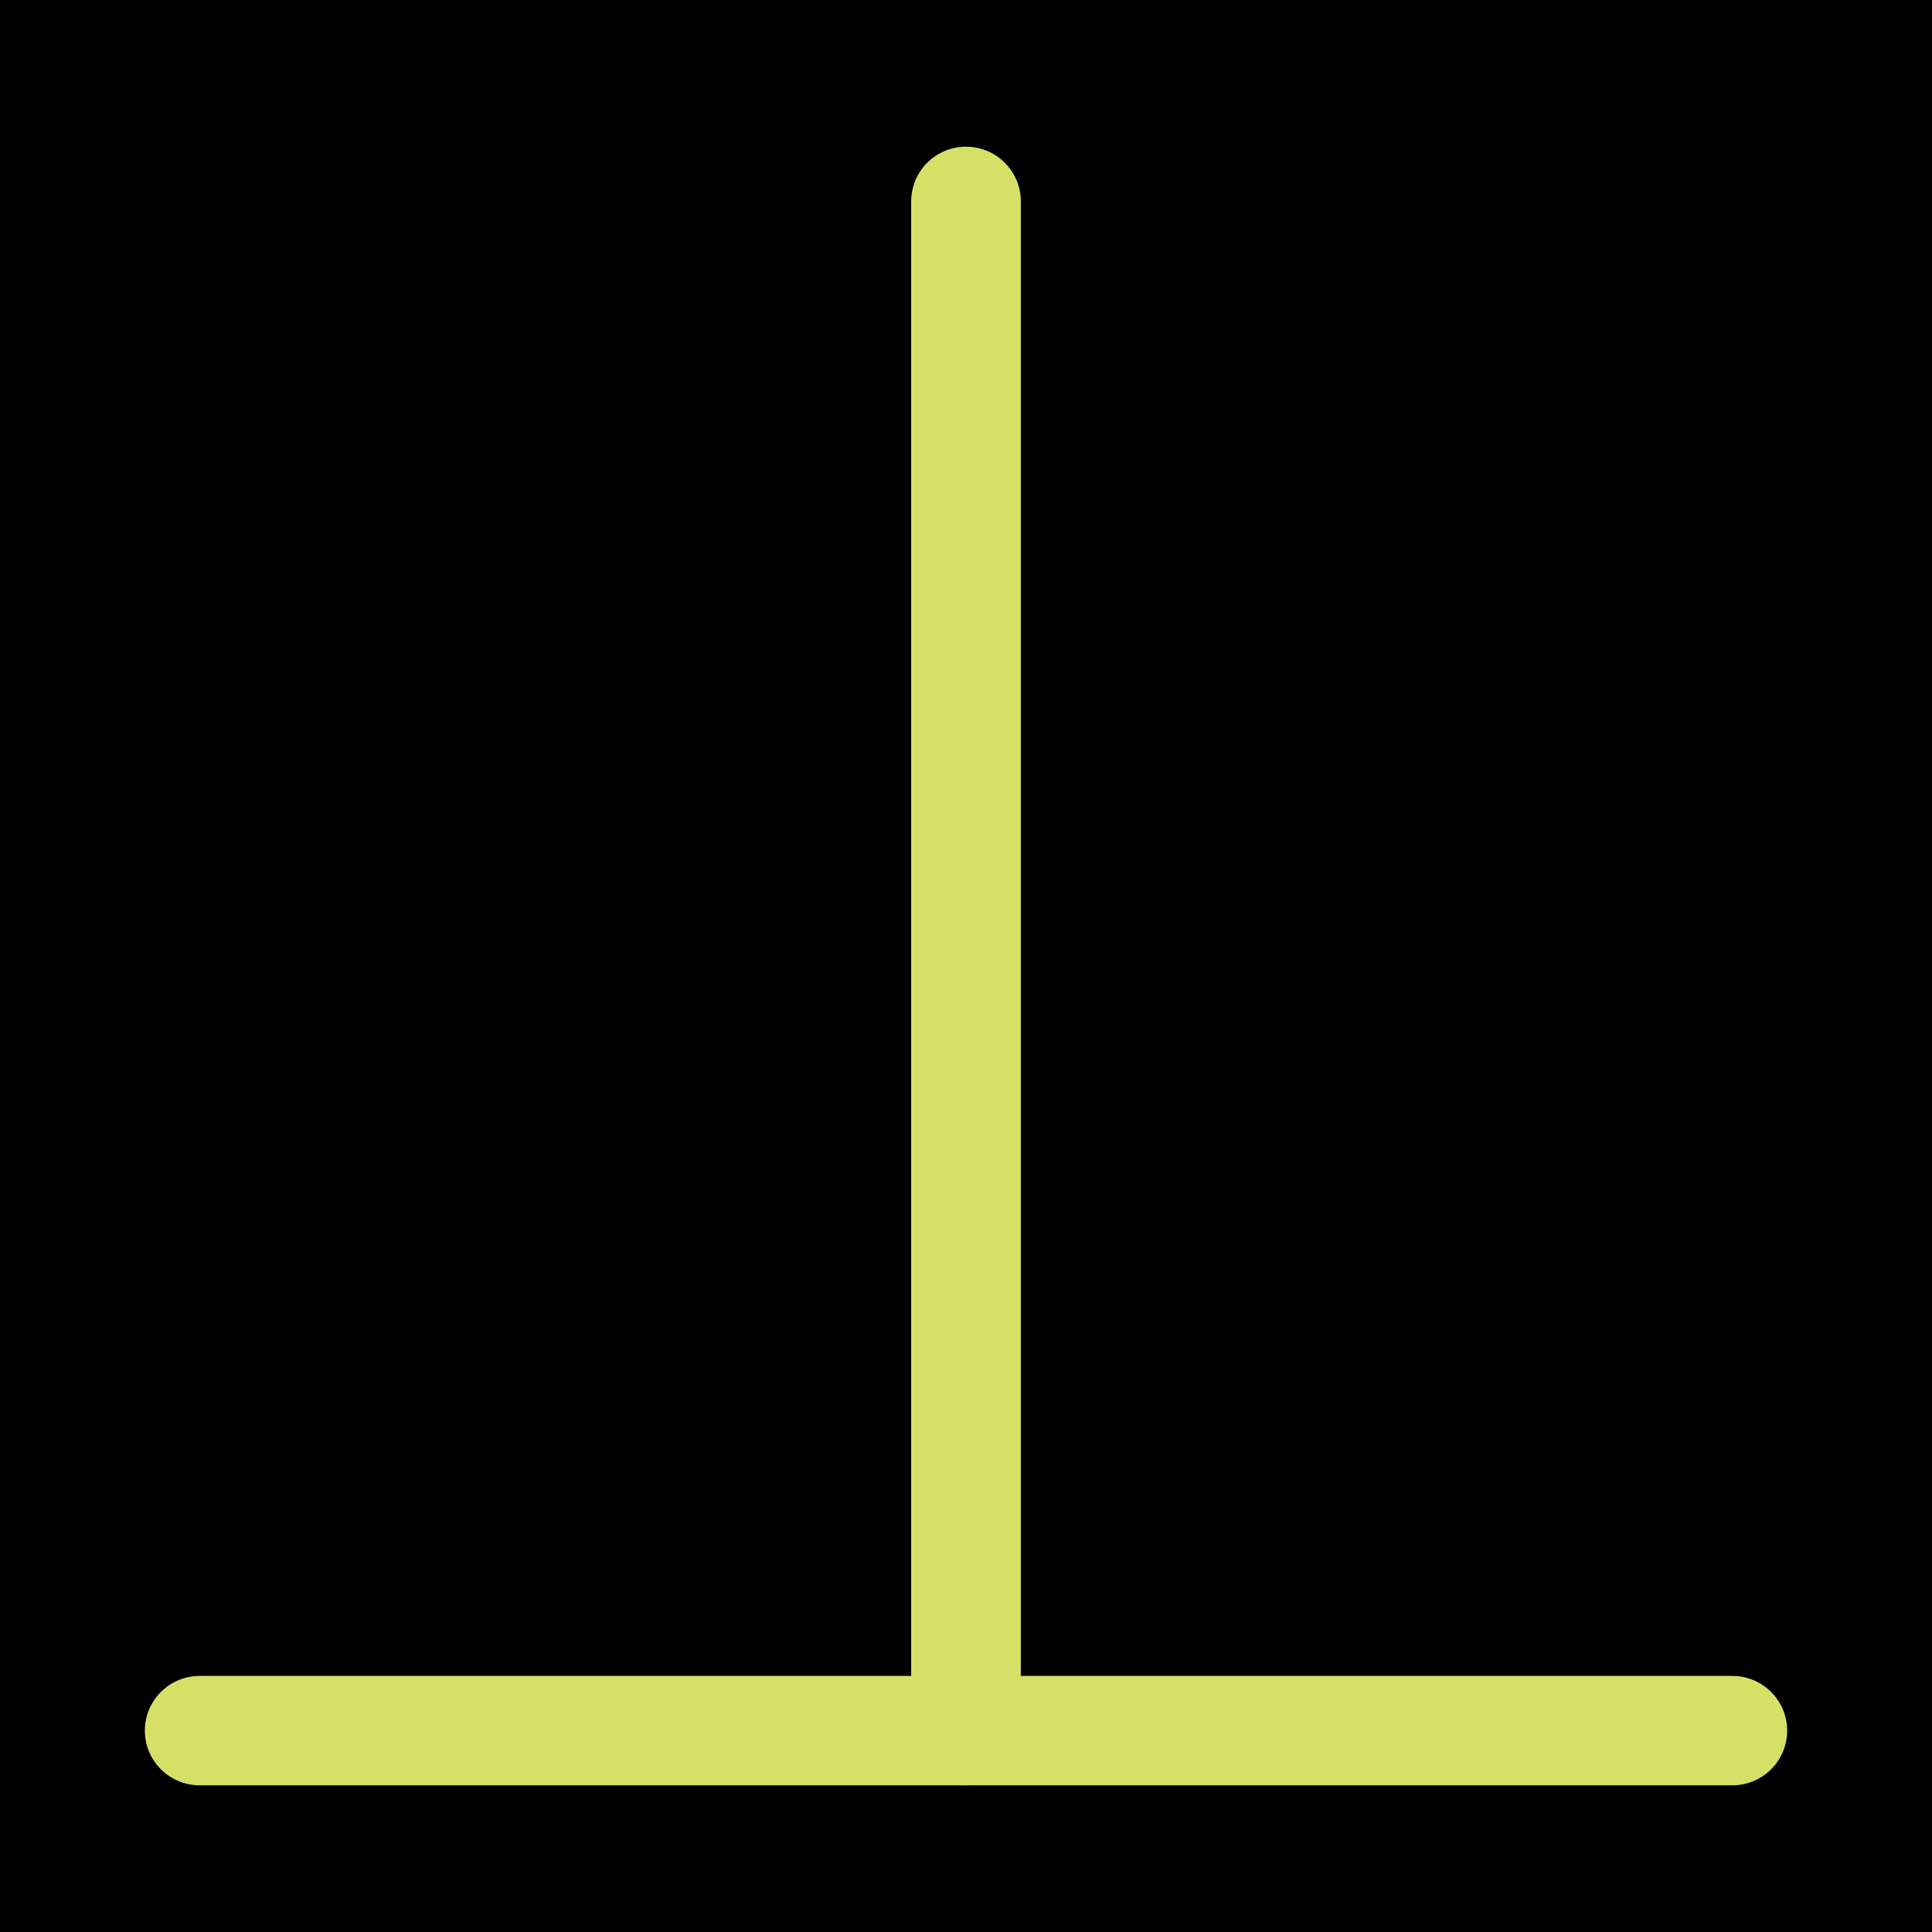
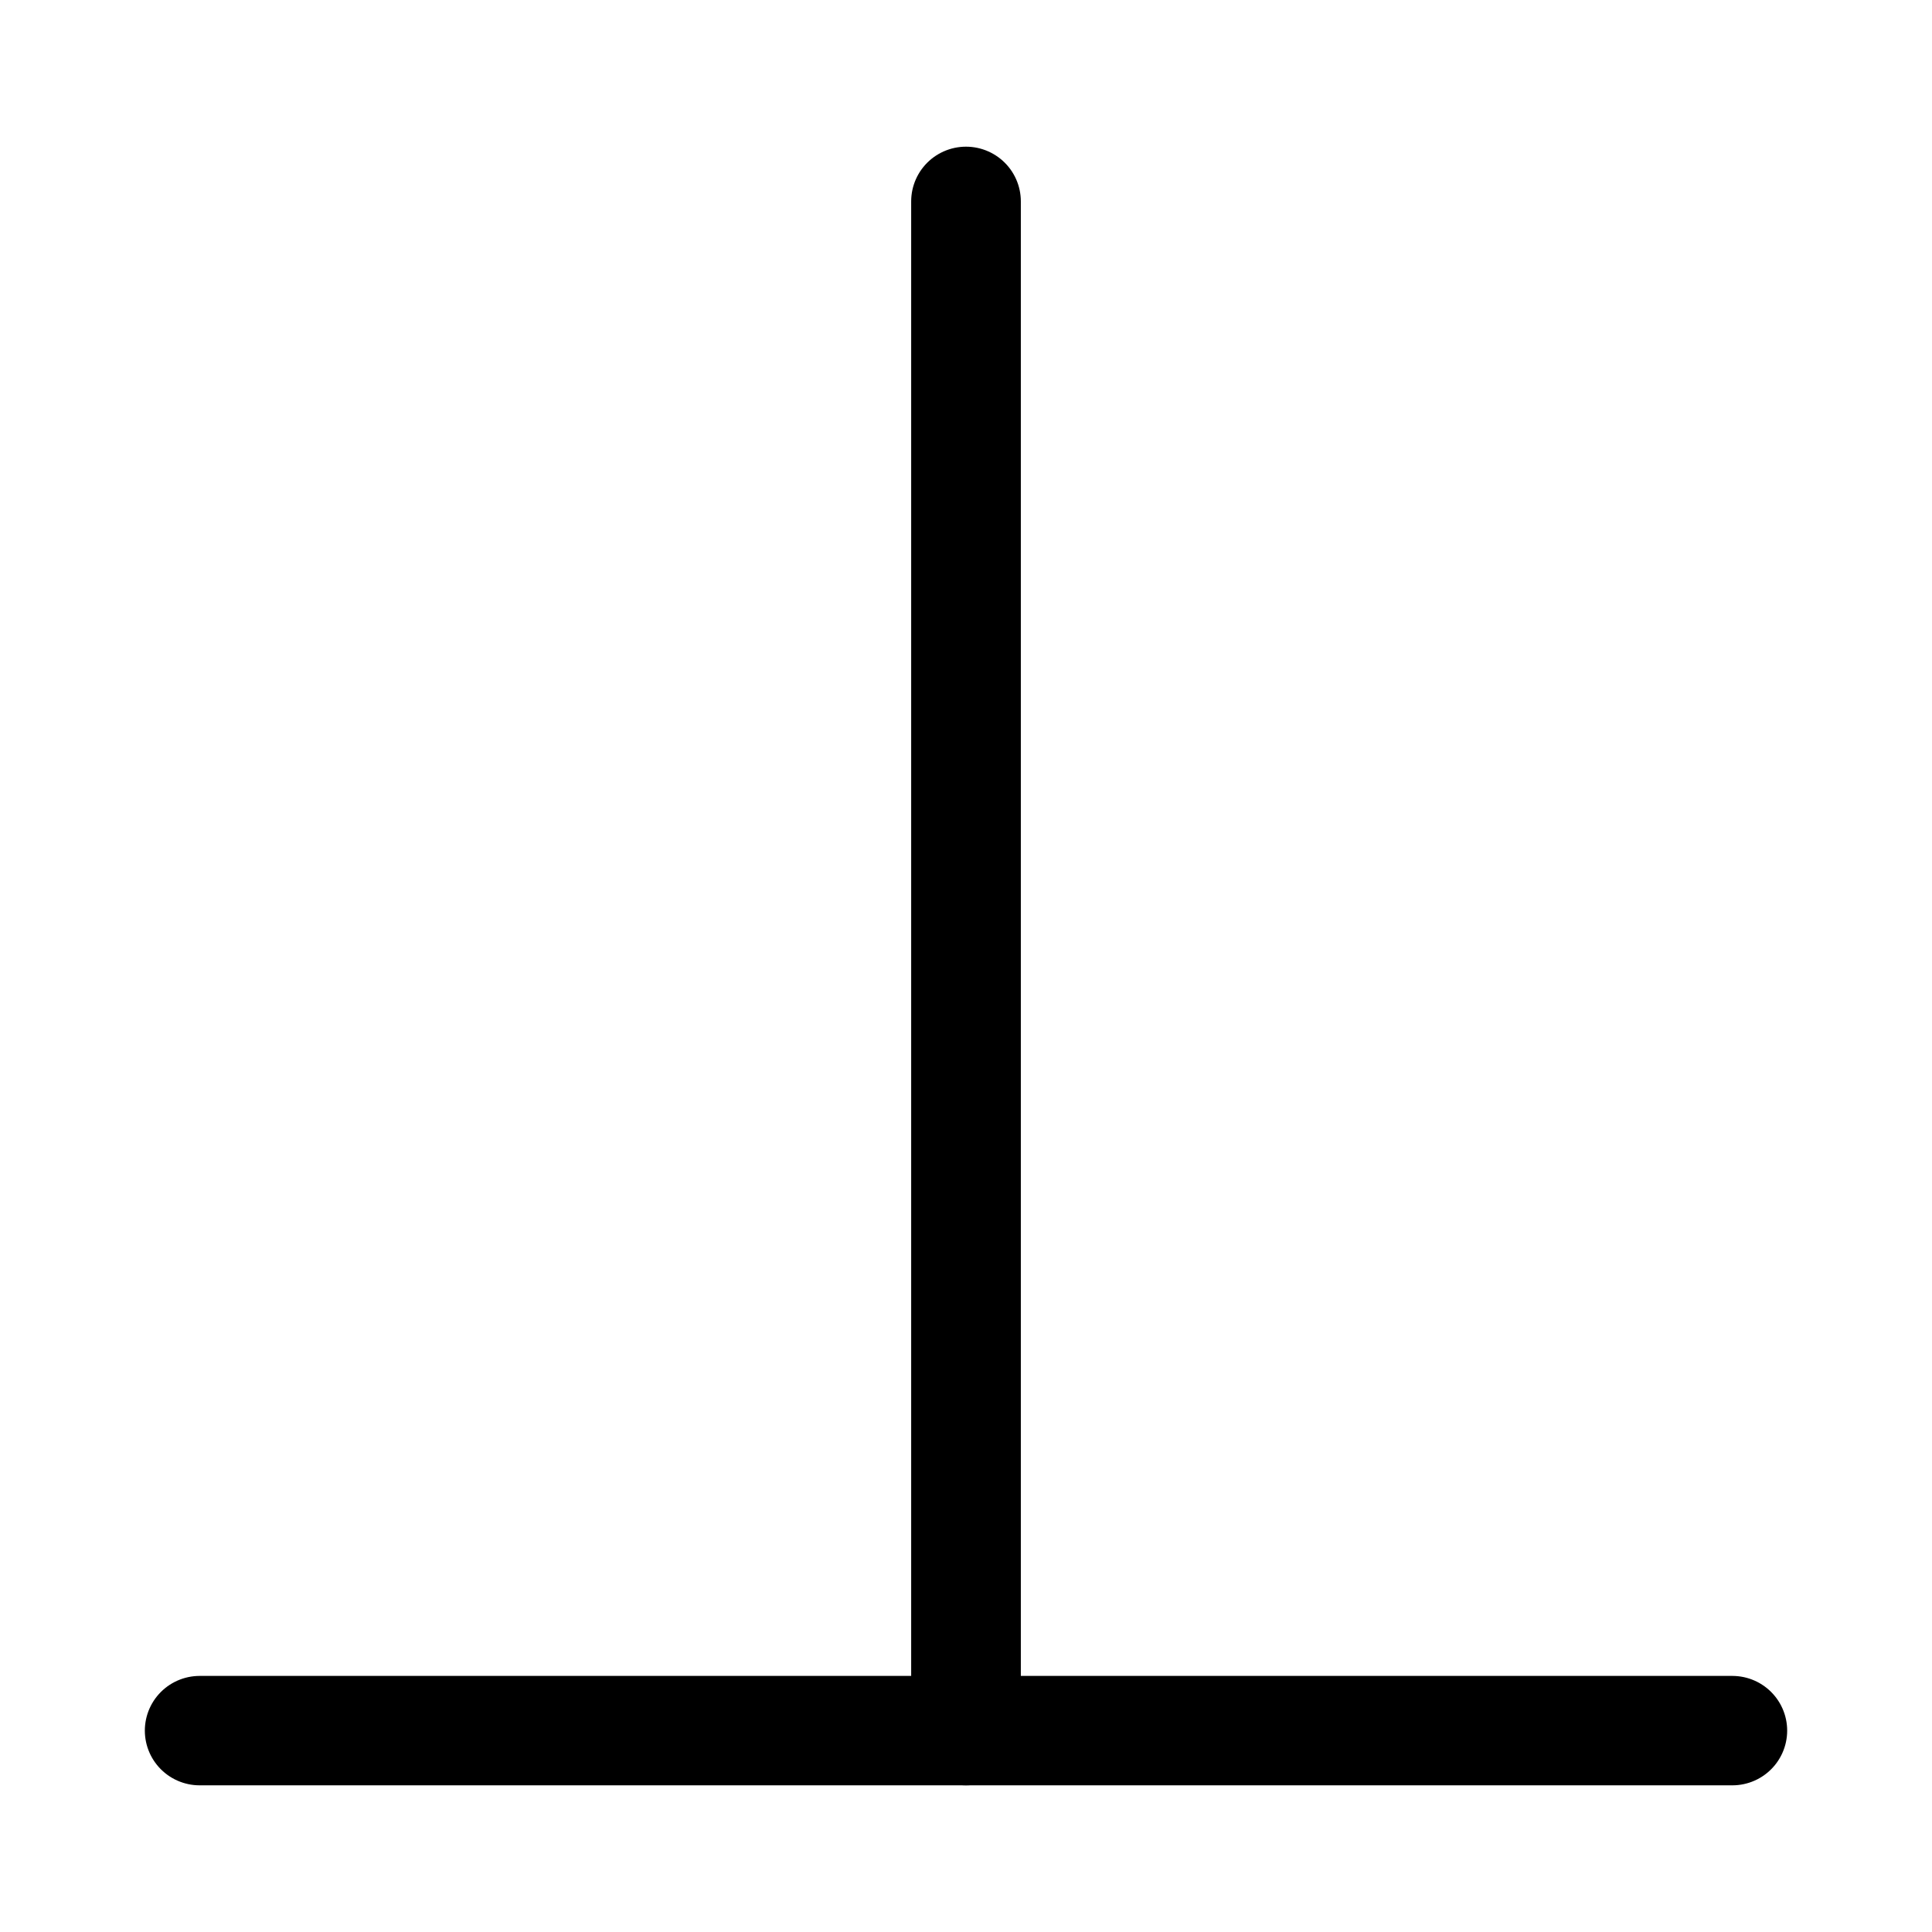
<svg xmlns="http://www.w3.org/2000/svg" width="1000" height="1000" viewBox="0 0 264.583 264.583" version="1.1" id="svg5">
  <defs id="defs2" />
-   <rect style="fill:#000000;fill-opacity:1;stroke:none;stroke-width:6" id="rect1" width="264.583" height="264.583" x="0" y="0" ry="0" />
  <g id="layer1" transform="matrix(0.9401586,0,0,0.9380528,7.916547,8.195094)" style="stroke-width:1.065">
-     <path style="fill:#000000;fill-opacity:1;stroke:#d6e067;stroke-width:15.973;stroke-linecap:round;stroke-linejoin:round;stroke-dasharray:none;stroke-opacity:1" d="M 132.292,20.664 V 243.92" id="path2423" />
-     <path style="fill:#000000;fill-opacity:1;stroke:#d6e067;stroke-width:15.973;stroke-linecap:round;stroke-linejoin:round;stroke-dasharray:none;stroke-opacity:1" d="M 243.92,243.92 H 20.664" id="path2425" />
+     <path style="fill:#000000;fill-opacity:1;stroke:#000000;stroke-width:15.973;stroke-linecap:round;stroke-linejoin:round;stroke-dasharray:none;stroke-opacity:1" d="M 132.292,20.664 V 243.92" id="path2423" />
+     <path style="fill:#000000;fill-opacity:1;stroke:#000000;stroke-width:15.973;stroke-linecap:round;stroke-linejoin:round;stroke-dasharray:none;stroke-opacity:1" d="M 243.92,243.92 H 20.664" id="path2425" />
  </g>
</svg>
